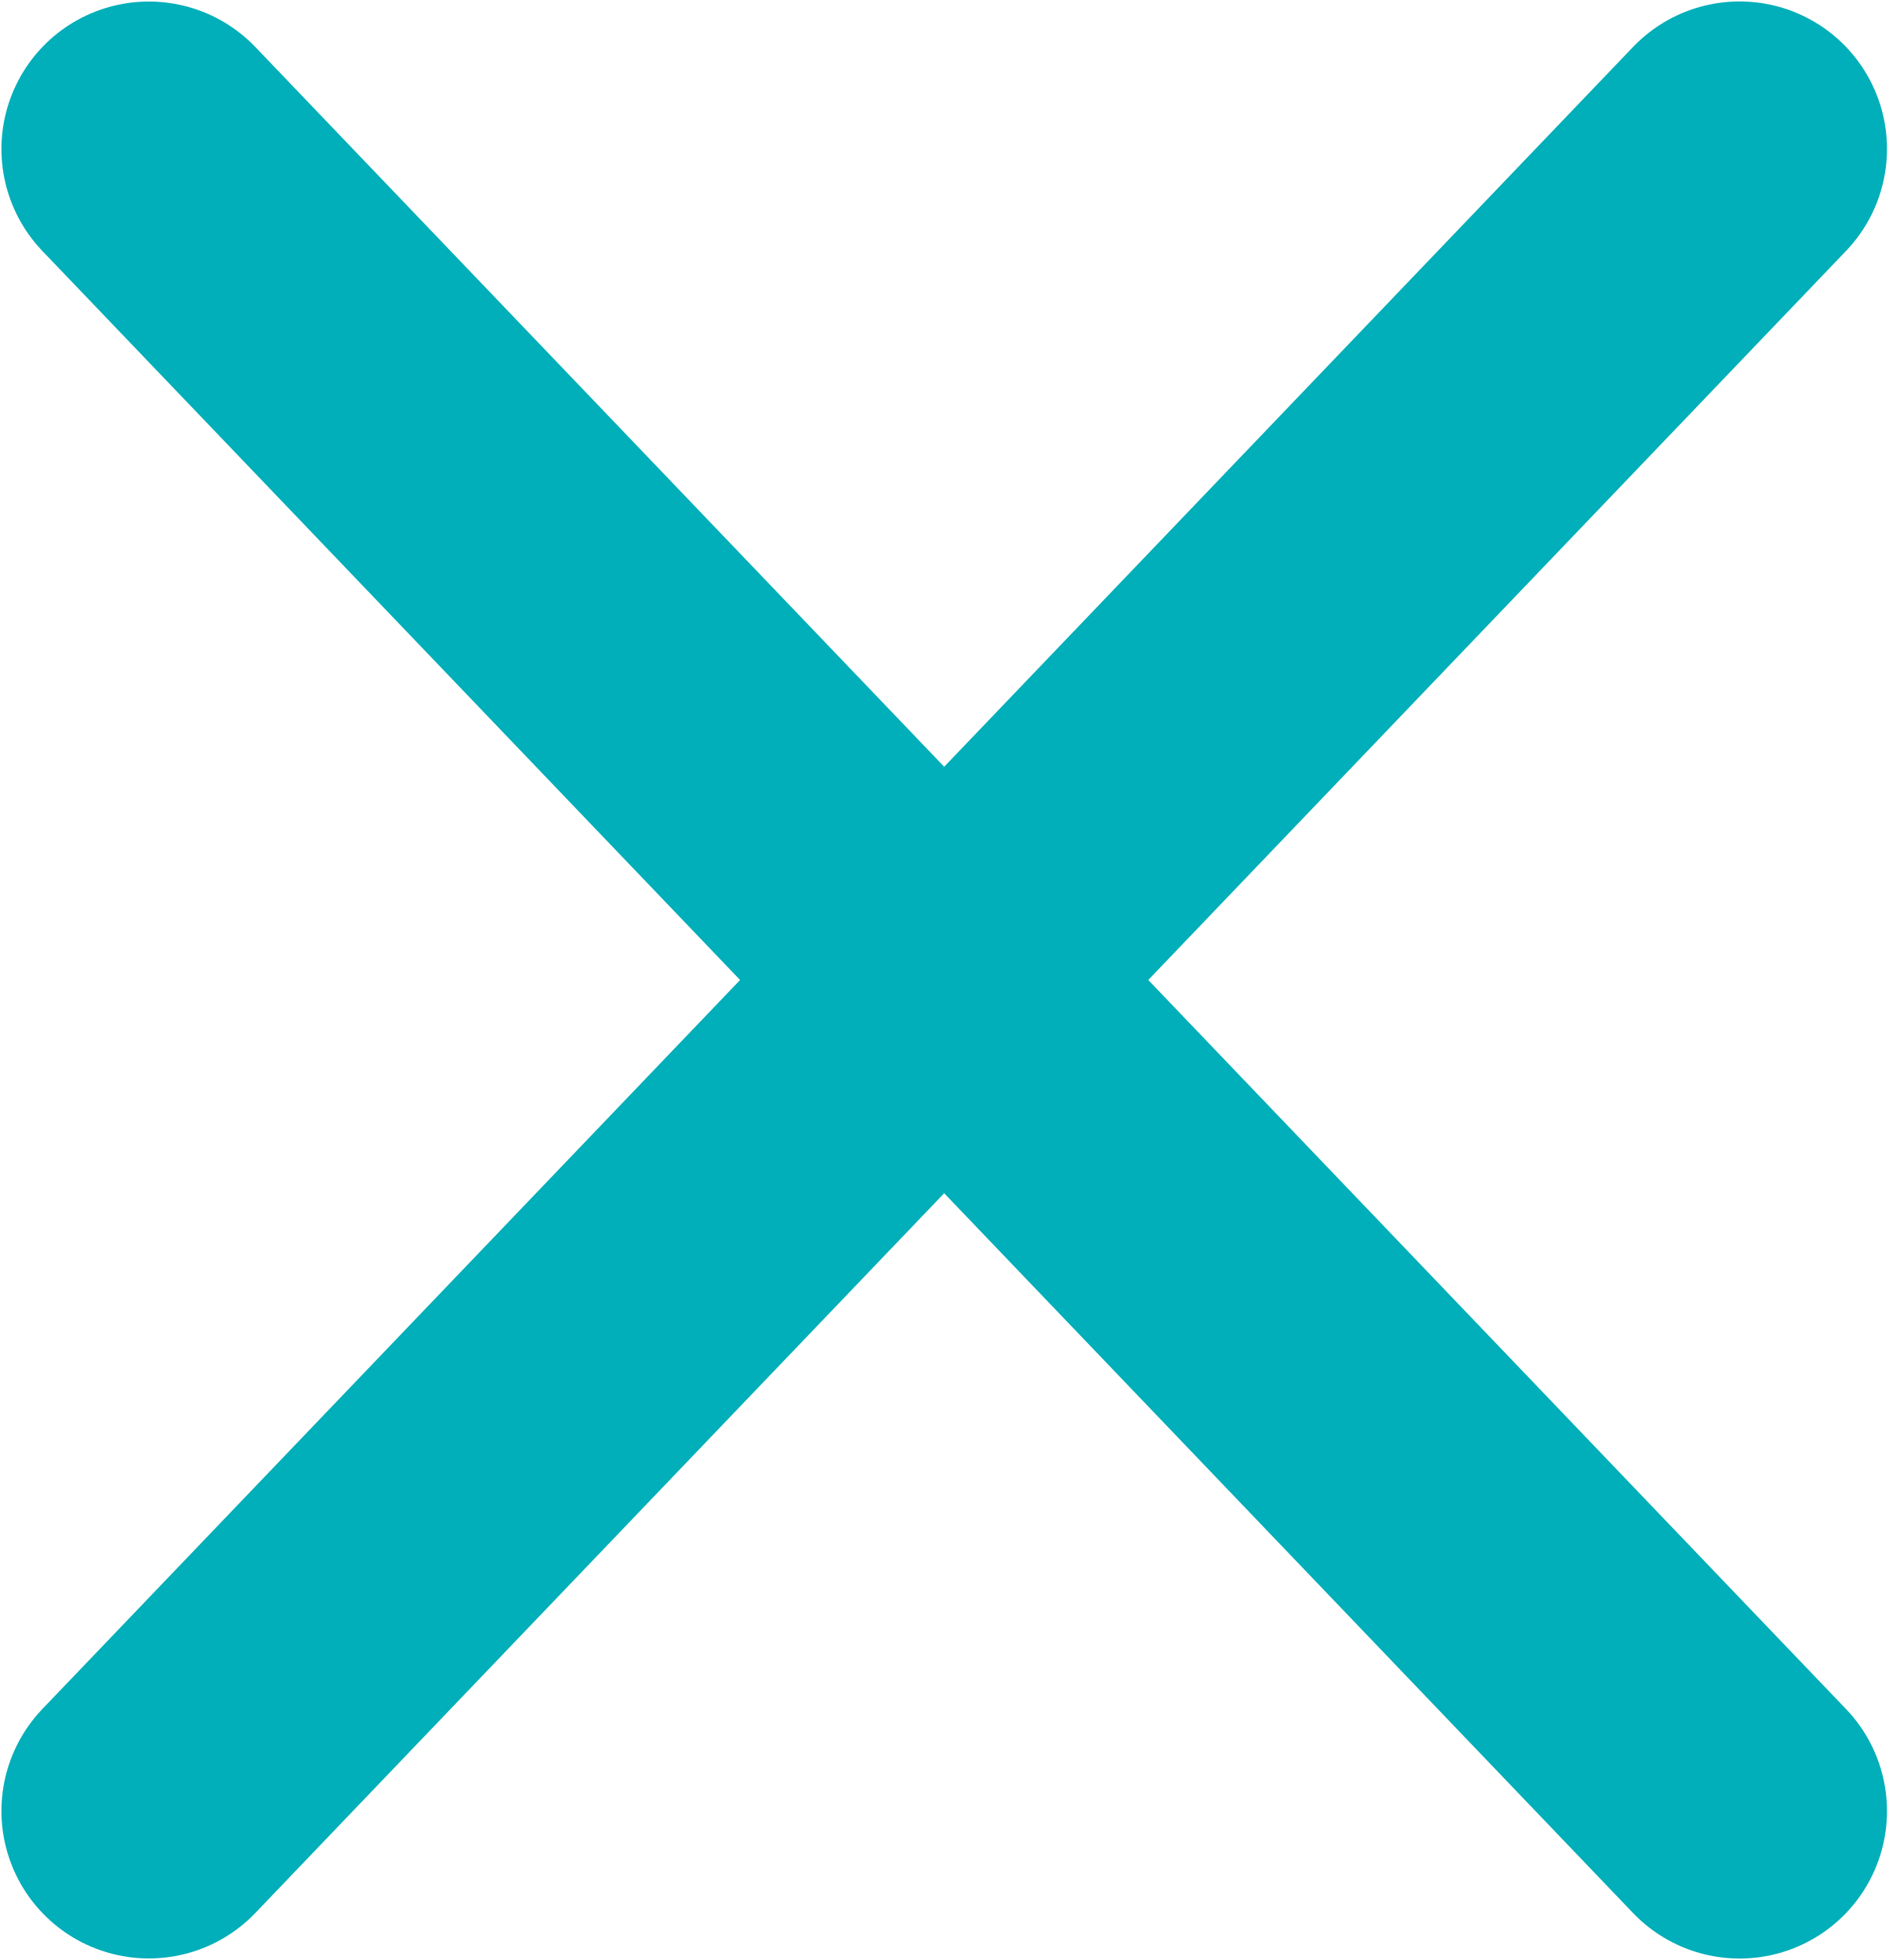
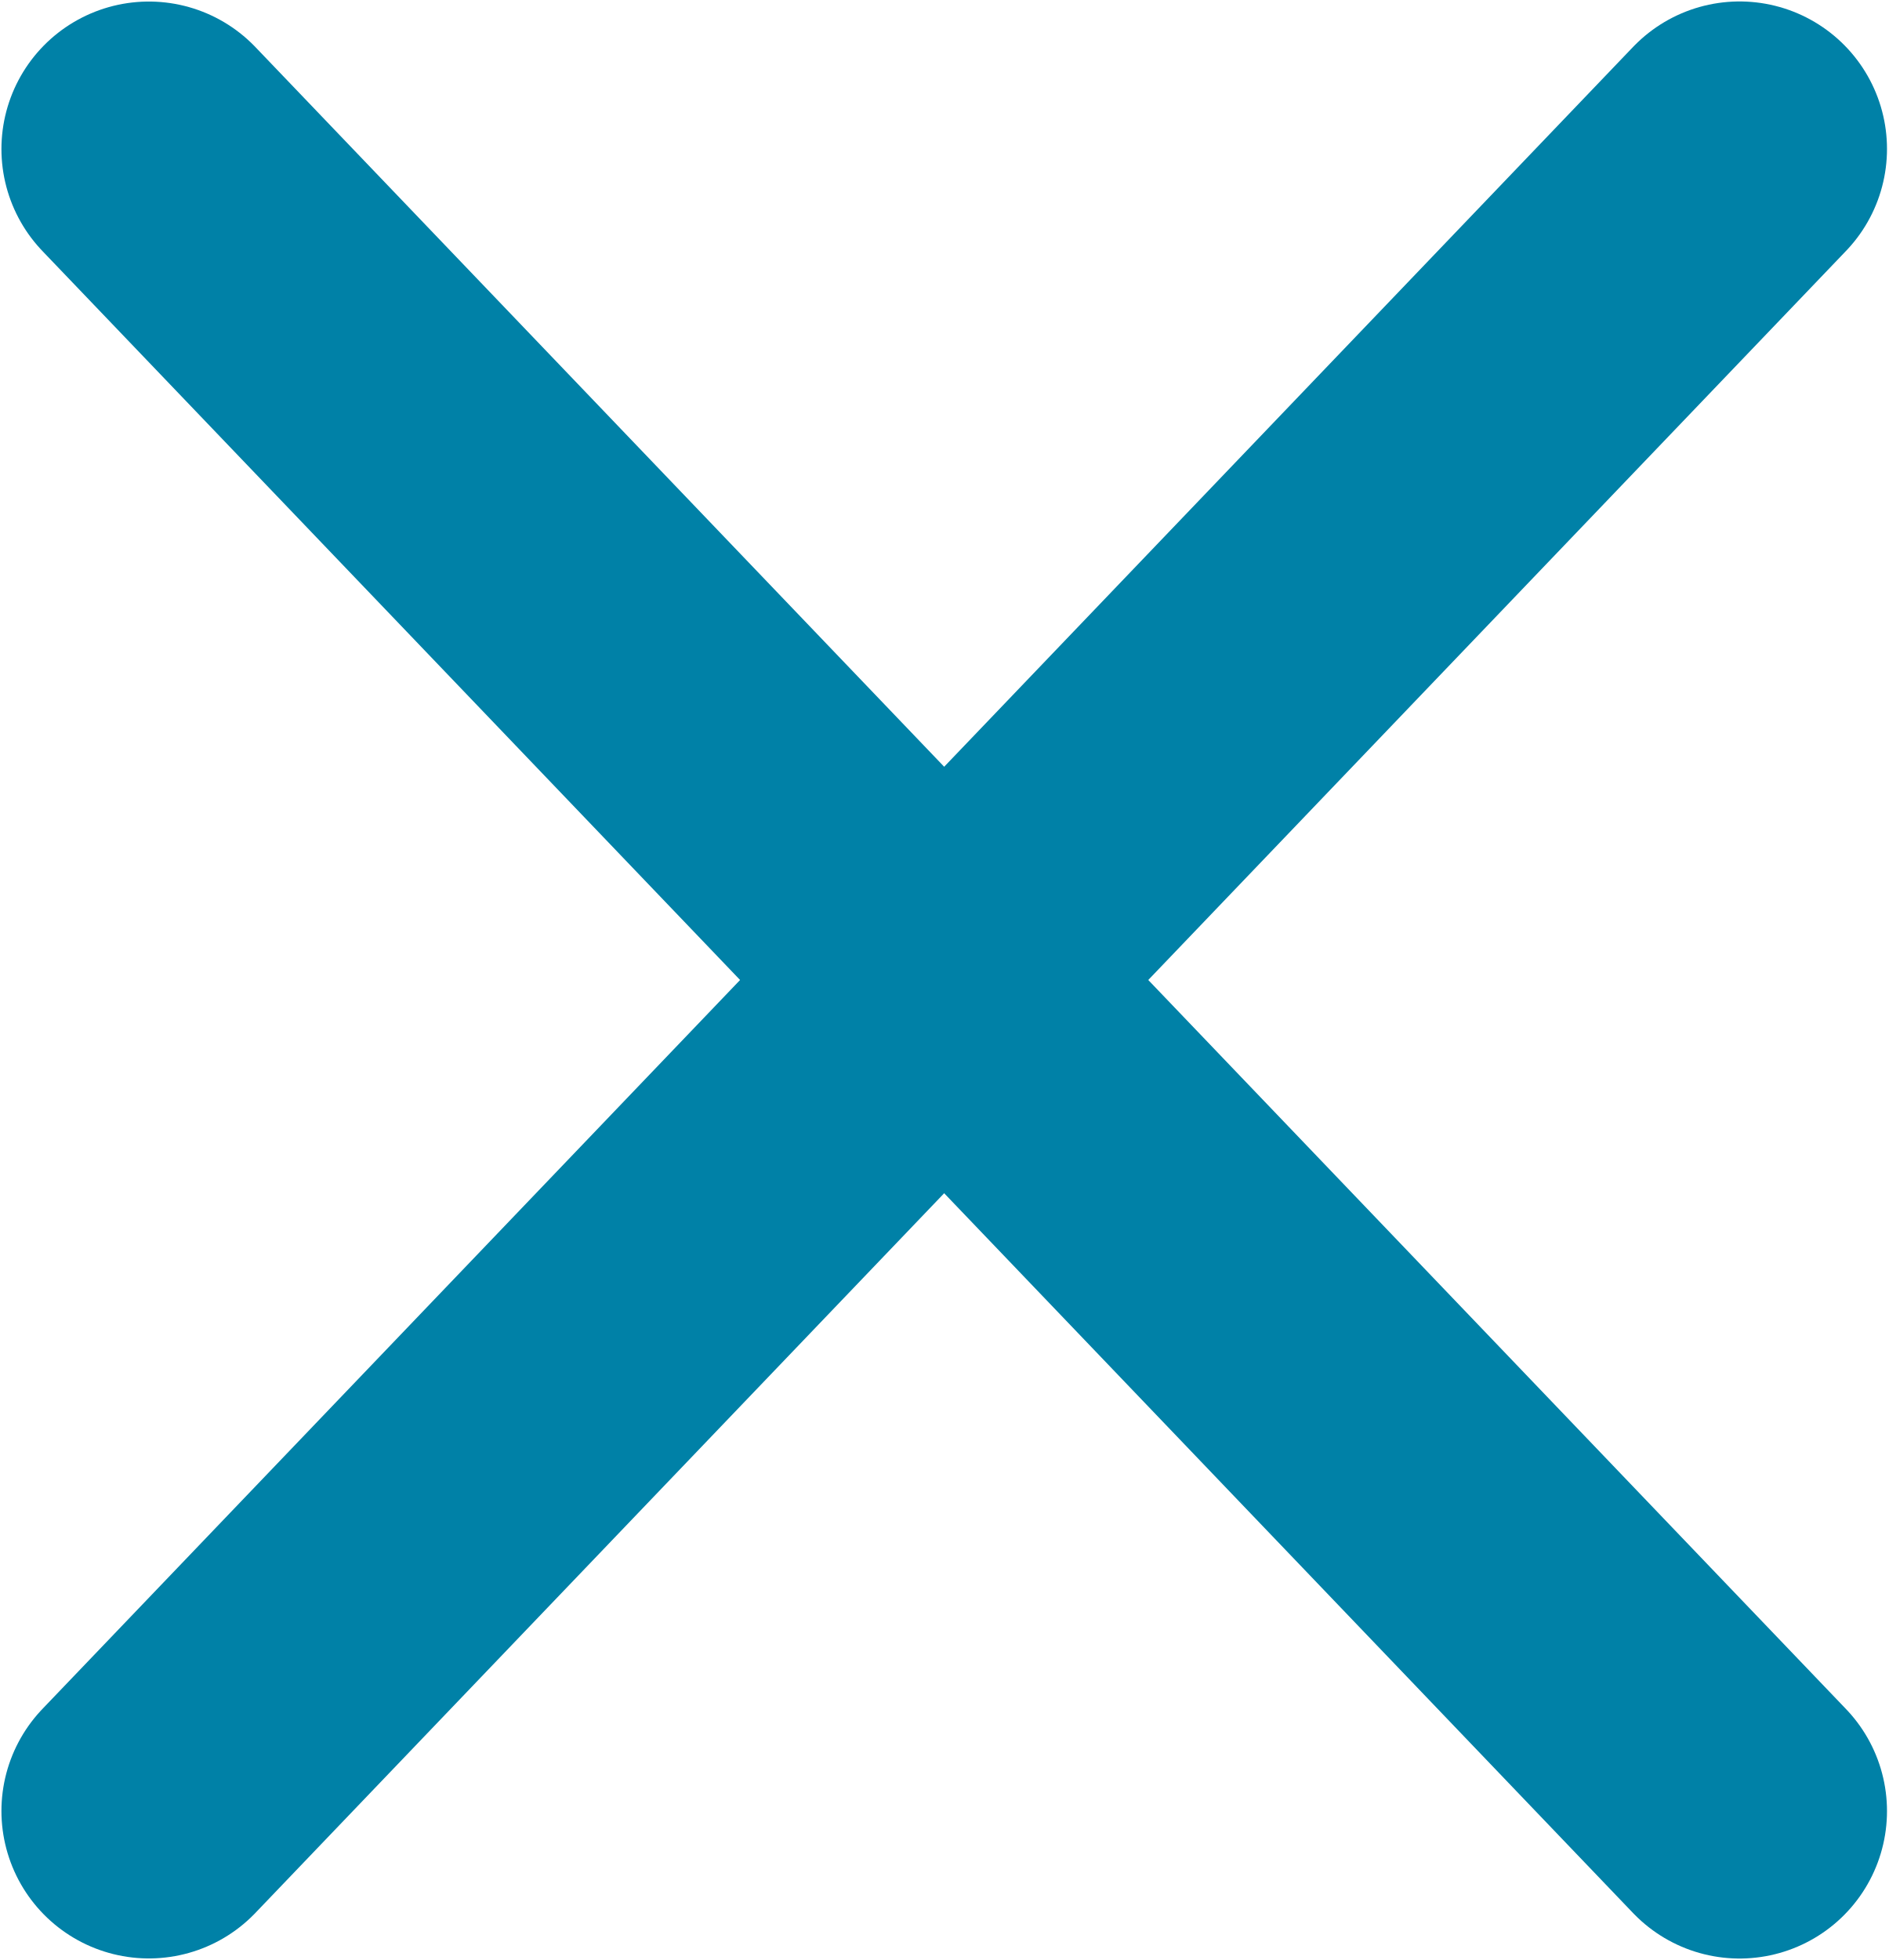
<svg xmlns="http://www.w3.org/2000/svg" version="1.1" viewBox="0 0 20.699 21.479">
  <g transform="translate(1.632 1.6339)" label="Layer 1">
-     <path d="m-2.5783e-4 -0.001 17.436 18.214" fill="#00AFB9" stroke="#00AFB9" stroke-linecap="round" stroke-width="3.232" />
-     <path d="m-2.5783e-4 18.212 17.436-18.214" fill="#00AFB9" stroke="#00AFB9" stroke-linecap="round" stroke-width="3.232" />
+     <path d="m-2.5783e-4 -0.001 17.436 18.214" fill="#0081A7" stroke="#0081A7" stroke-linecap="round" stroke-width="3.232" />
+     <path d="m-2.5783e-4 18.212 17.436-18.214" fill="#0081A7" stroke="#0081A7" stroke-linecap="round" stroke-width="3.232" />
  </g>
</svg>
